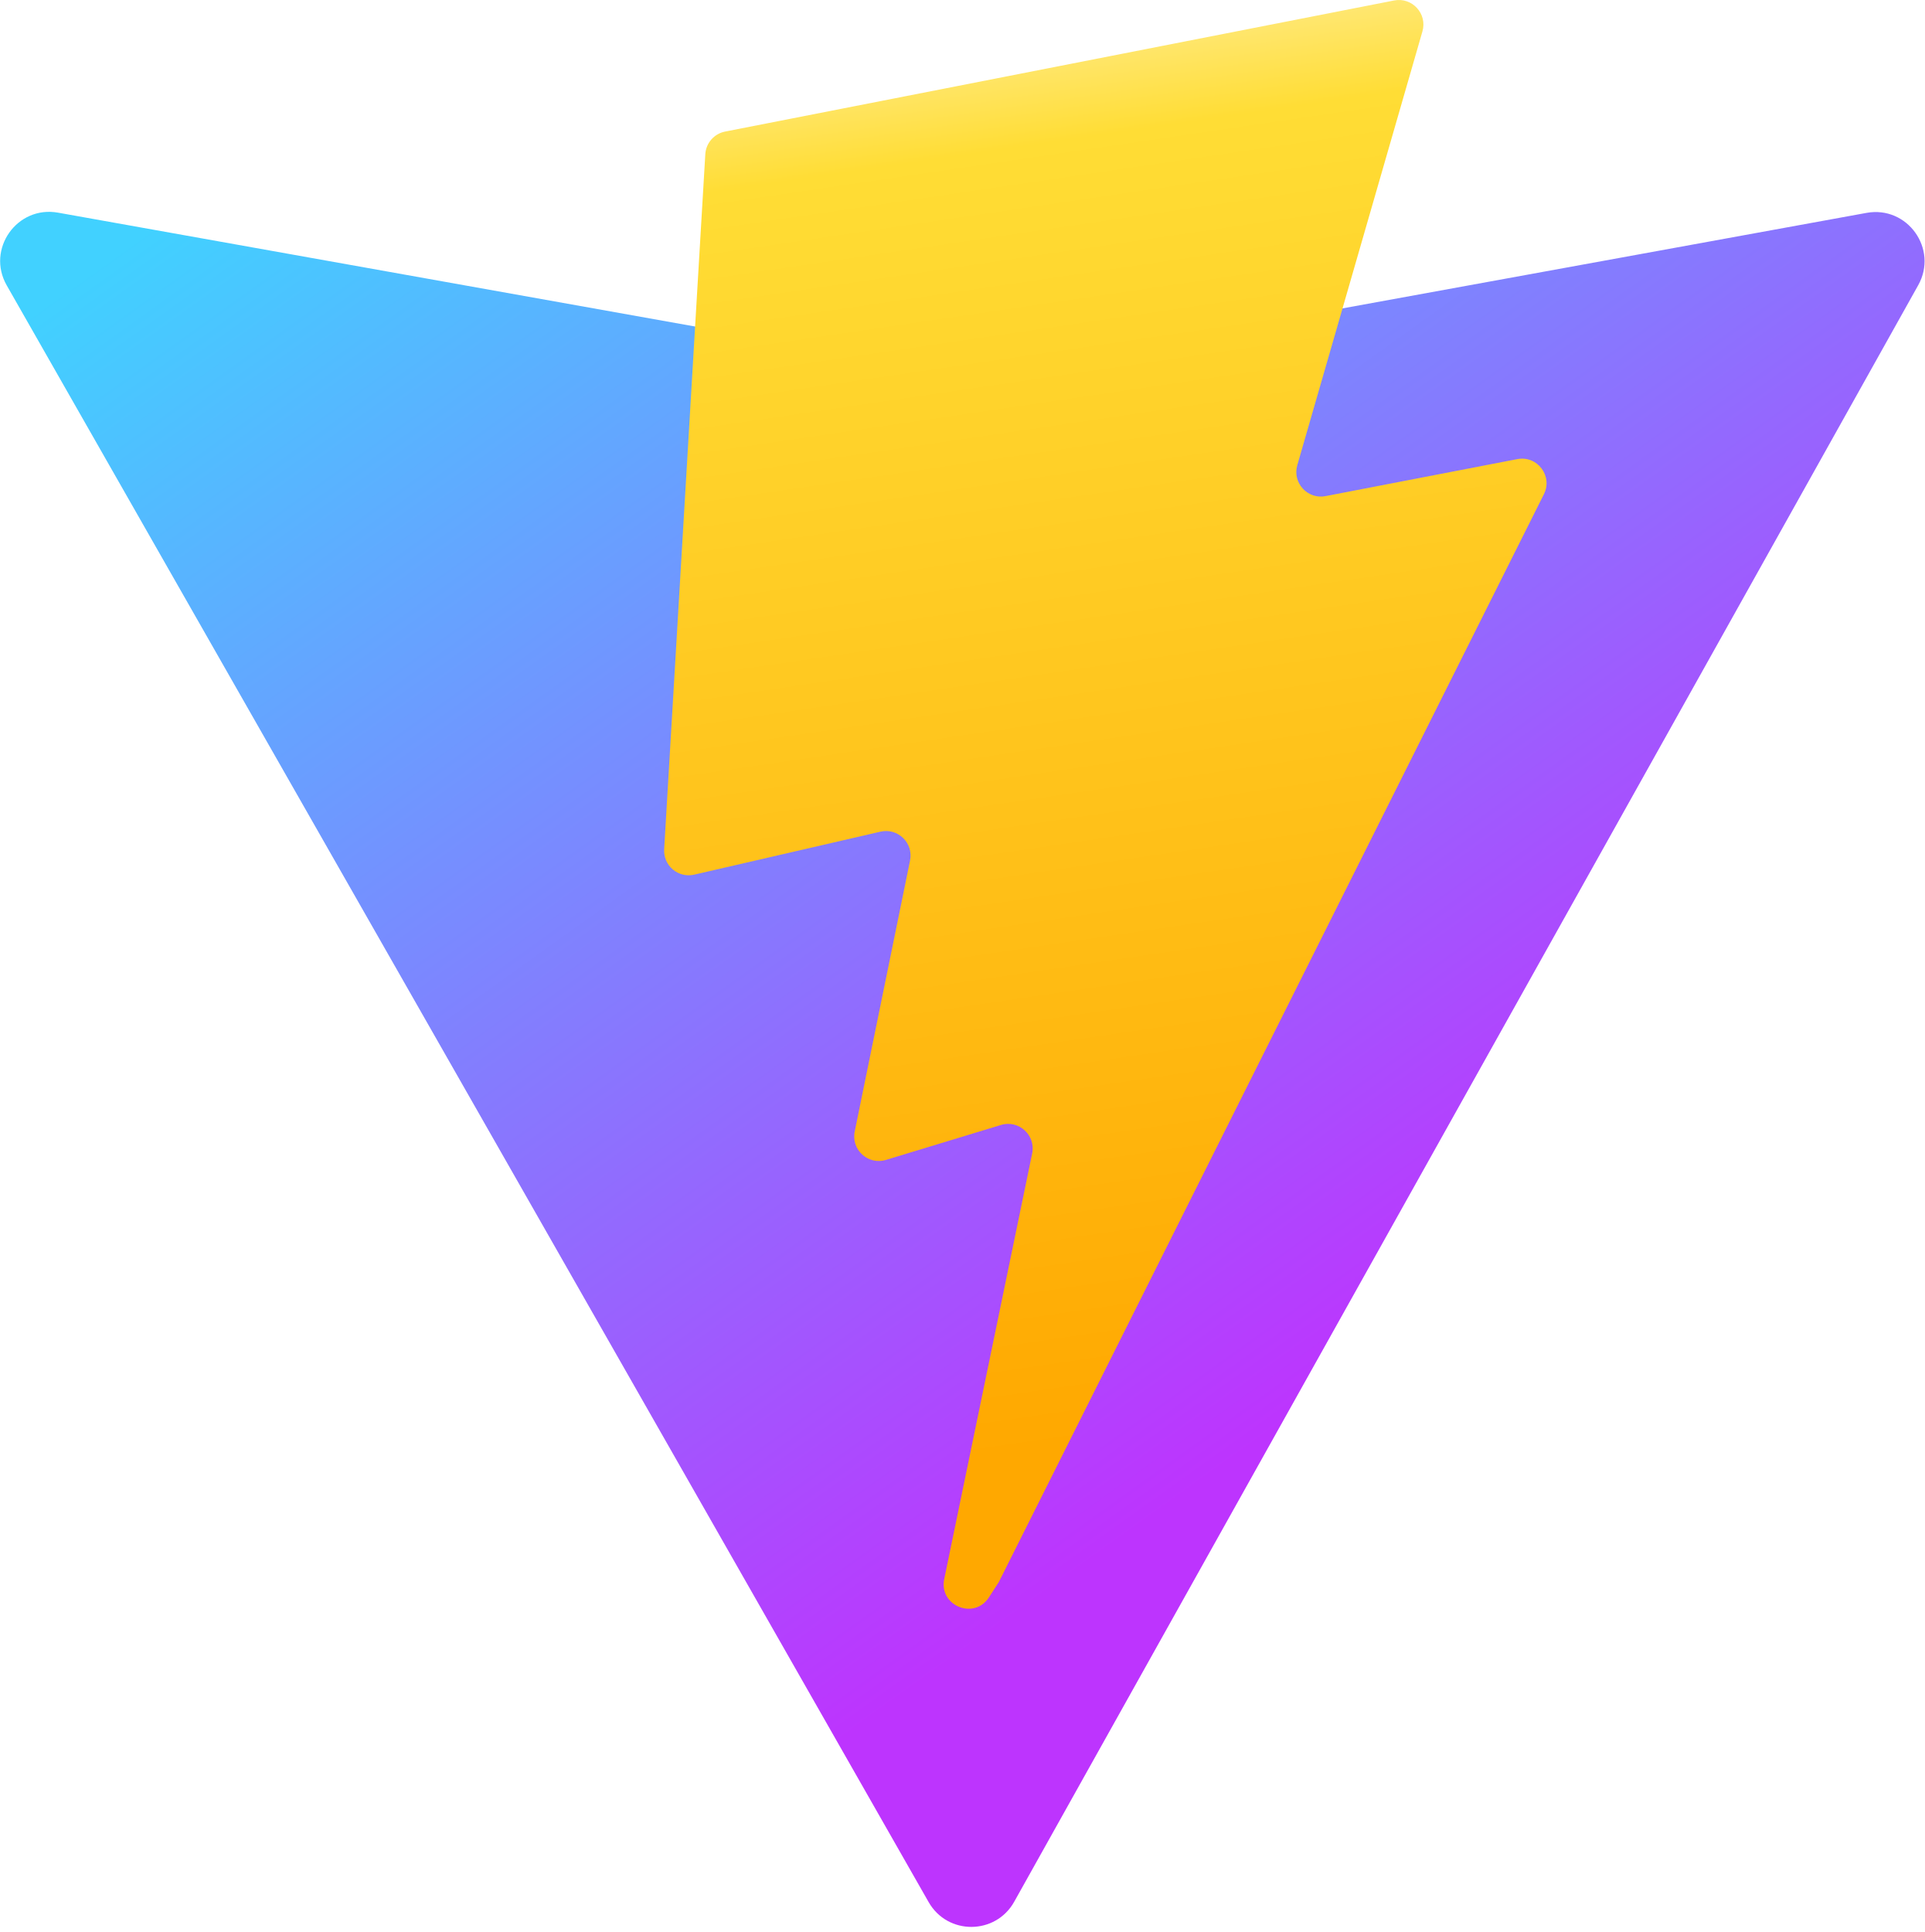
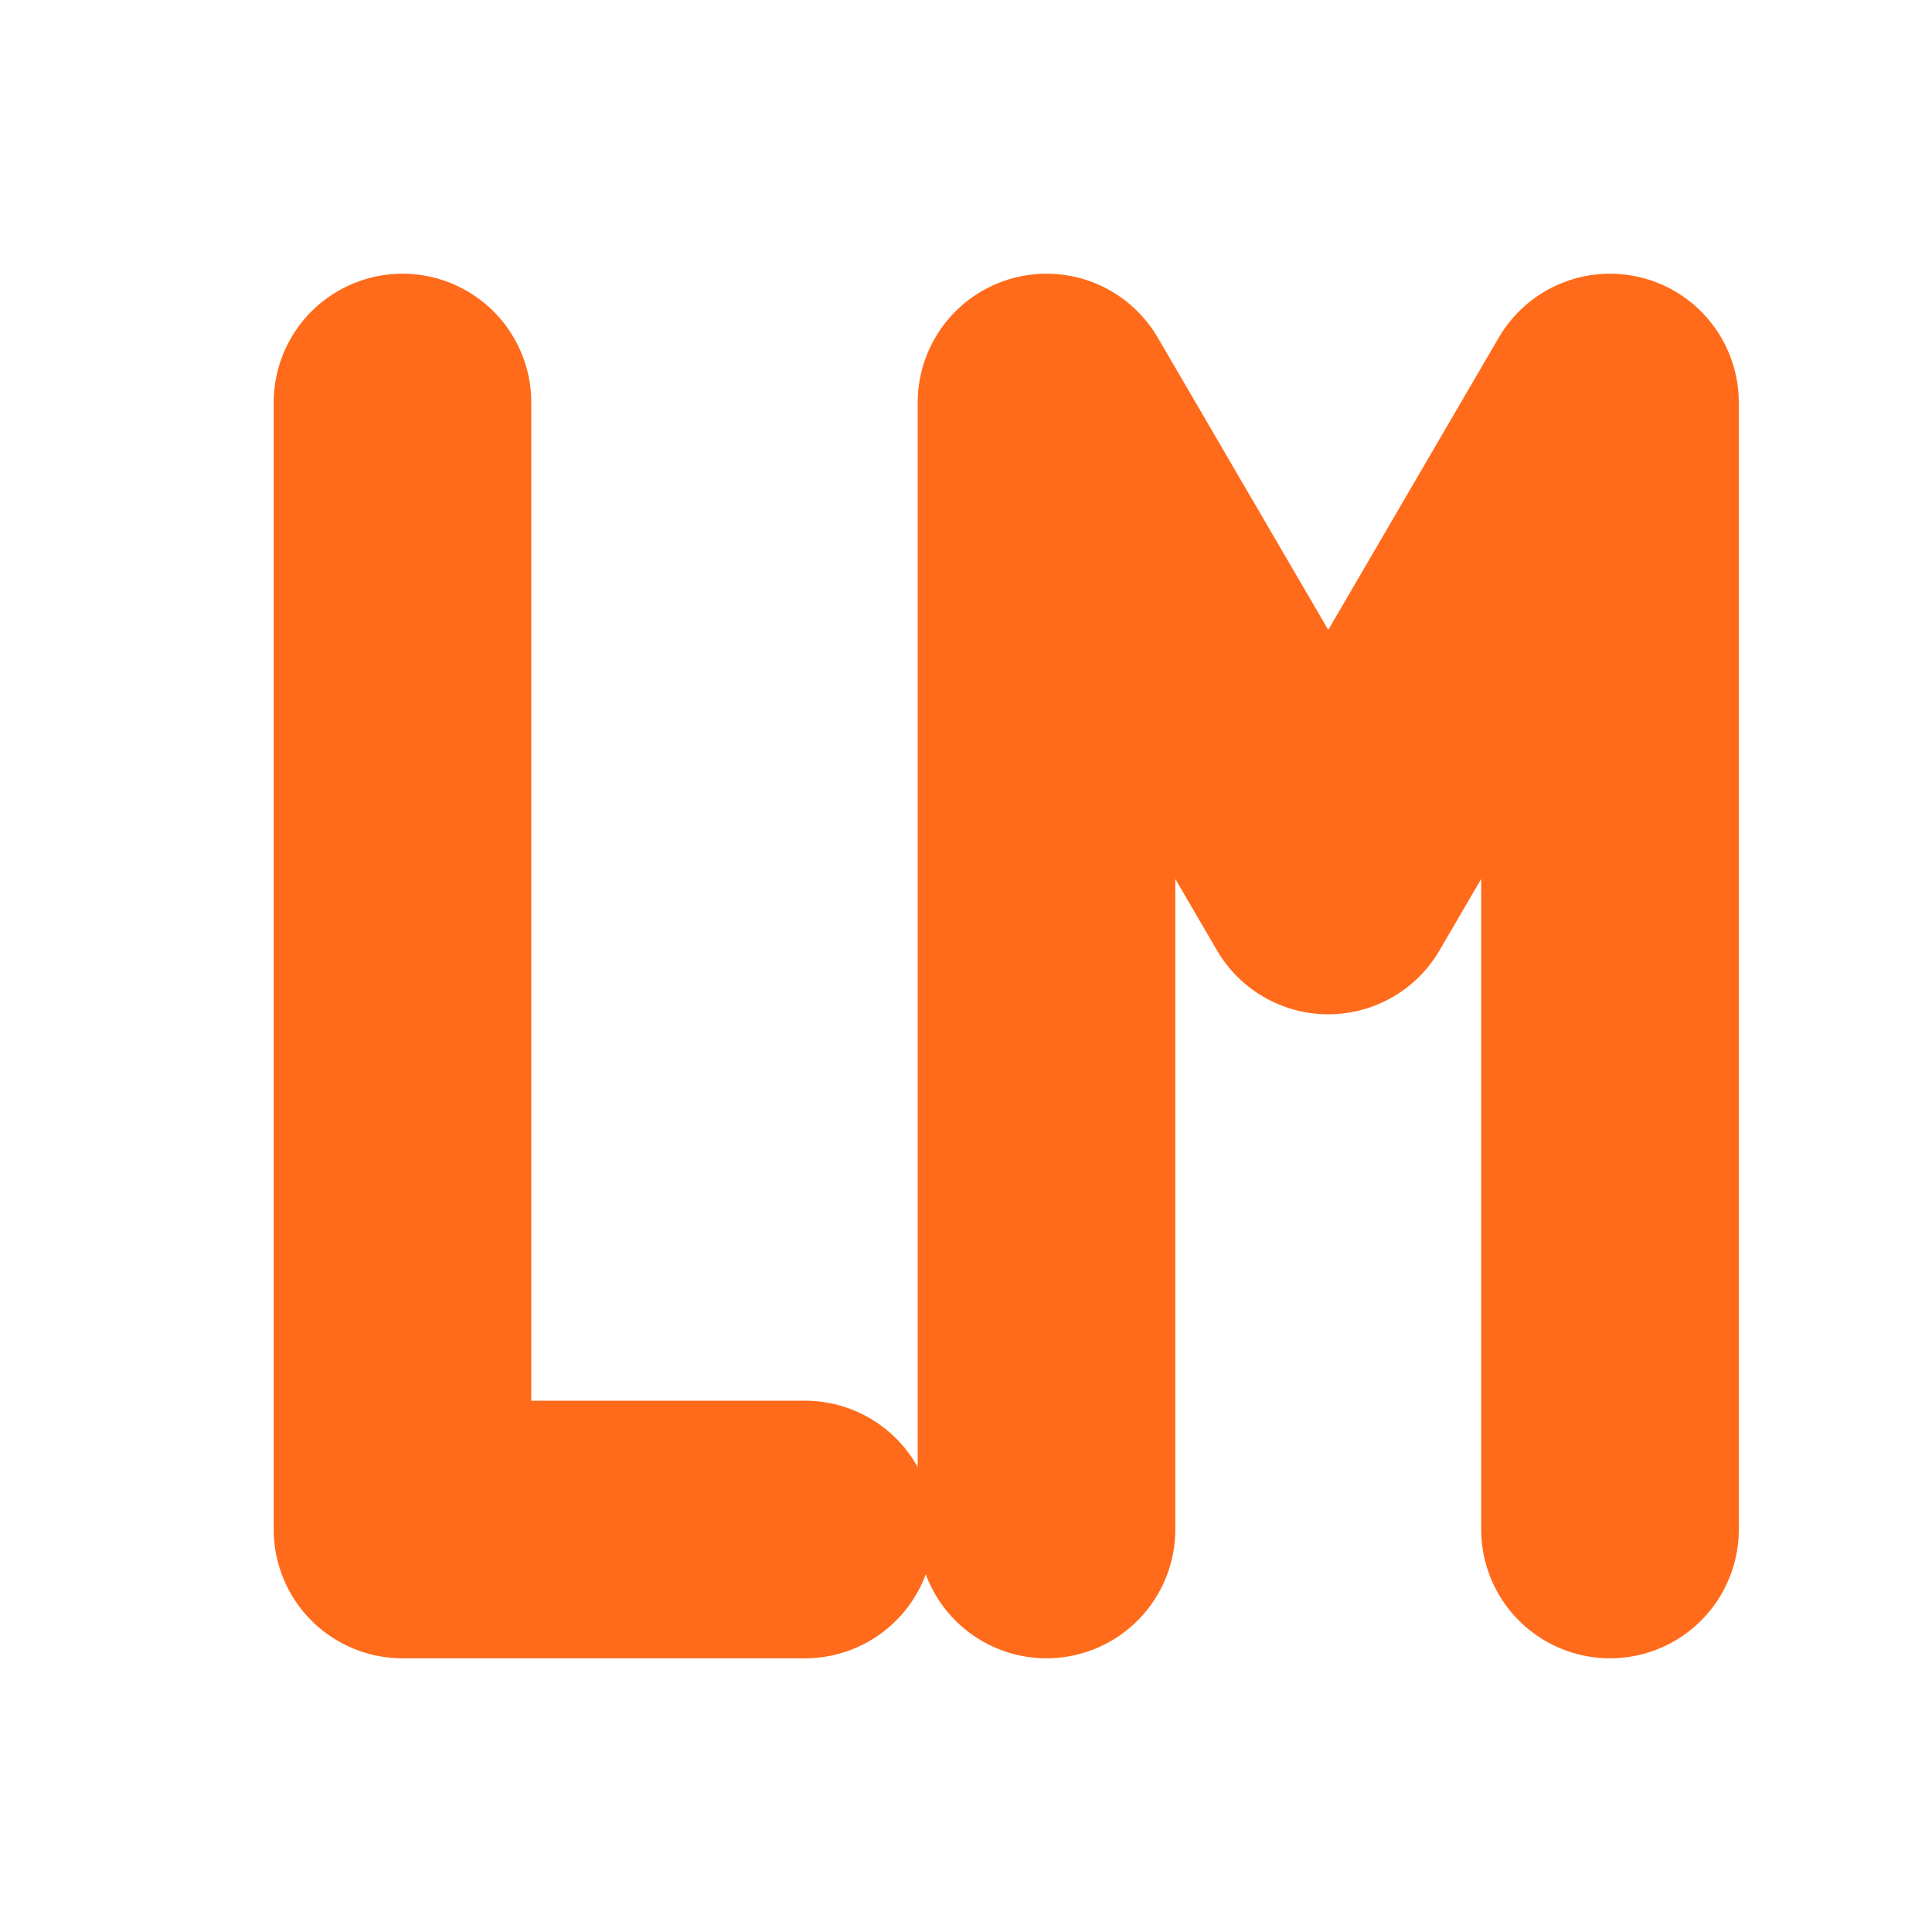
- <svg xmlns="http://www.w3.org/2000/svg" aria-hidden="true" role="img" class="iconify iconify--logos" width="31.88" height="32" preserveAspectRatio="xMidYMid meet" viewBox="0 0 256 257">
-   <defs>
-     <linearGradient id="IconifyId1813088fe1fbc01fb466" x1="-.828%" x2="57.636%" y1="7.652%" y2="78.411%">
-       <stop offset="0%" stop-color="#41D1FF" />
-       <stop offset="100%" stop-color="#BD34FE" />
-     </linearGradient>
-     <linearGradient id="IconifyId1813088fe1fbc01fb467" x1="43.376%" x2="50.316%" y1="2.242%" y2="89.03%">
-       <stop offset="0%" stop-color="#FFEA83" />
-       <stop offset="8.333%" stop-color="#FFDD35" />
-       <stop offset="100%" stop-color="#FFA800" />
-     </linearGradient>
-   </defs>
-   <path fill="url(#IconifyId1813088fe1fbc01fb466)" d="M255.153 37.938L134.897 252.976c-2.483 4.44-8.862 4.466-11.382.048L.875 37.958c-2.746-4.814 1.371-10.646 6.827-9.67l120.385 21.517a6.537 6.537 0 0 0 2.322-.004l117.867-21.483c5.438-.991 9.574 4.796 6.877 9.62Z" />
-   <path fill="url(#IconifyId1813088fe1fbc01fb467)" d="M185.432.063L96.44 17.501a3.268 3.268 0 0 0-2.634 3.014l-5.474 92.456a3.268 3.268 0 0 0 3.997 3.378l24.777-5.718c2.318-.535 4.413 1.507 3.936 3.838l-7.361 36.047c-.495 2.426 1.782 4.5 4.151 3.78l15.304-4.649c2.372-.72 4.652 1.36 4.15 3.788l-11.698 56.621c-.732 3.542 3.979 5.473 5.943 2.437l1.313-2.028l72.516-144.72c1.215-2.423-.88-5.186-3.54-4.672l-25.505 4.922c-2.396.462-4.435-1.77-3.759-4.114l16.646-57.705c.677-2.35-1.37-4.583-3.769-4.113Z" />
+ <svg xmlns="http://www.w3.org/2000/svg" viewBox="0 0 120 120">
+   <g fill="none" stroke="#ff6b1a" stroke-width="16" stroke-linecap="round" stroke-linejoin="round">
+     <path d="M 25 25 L 25 95 L 50 95" />
+     <path d="M 65 95 L 65 25 L 82.5 55 L 100 25 L 100 95" />
+   </g>
</svg>
